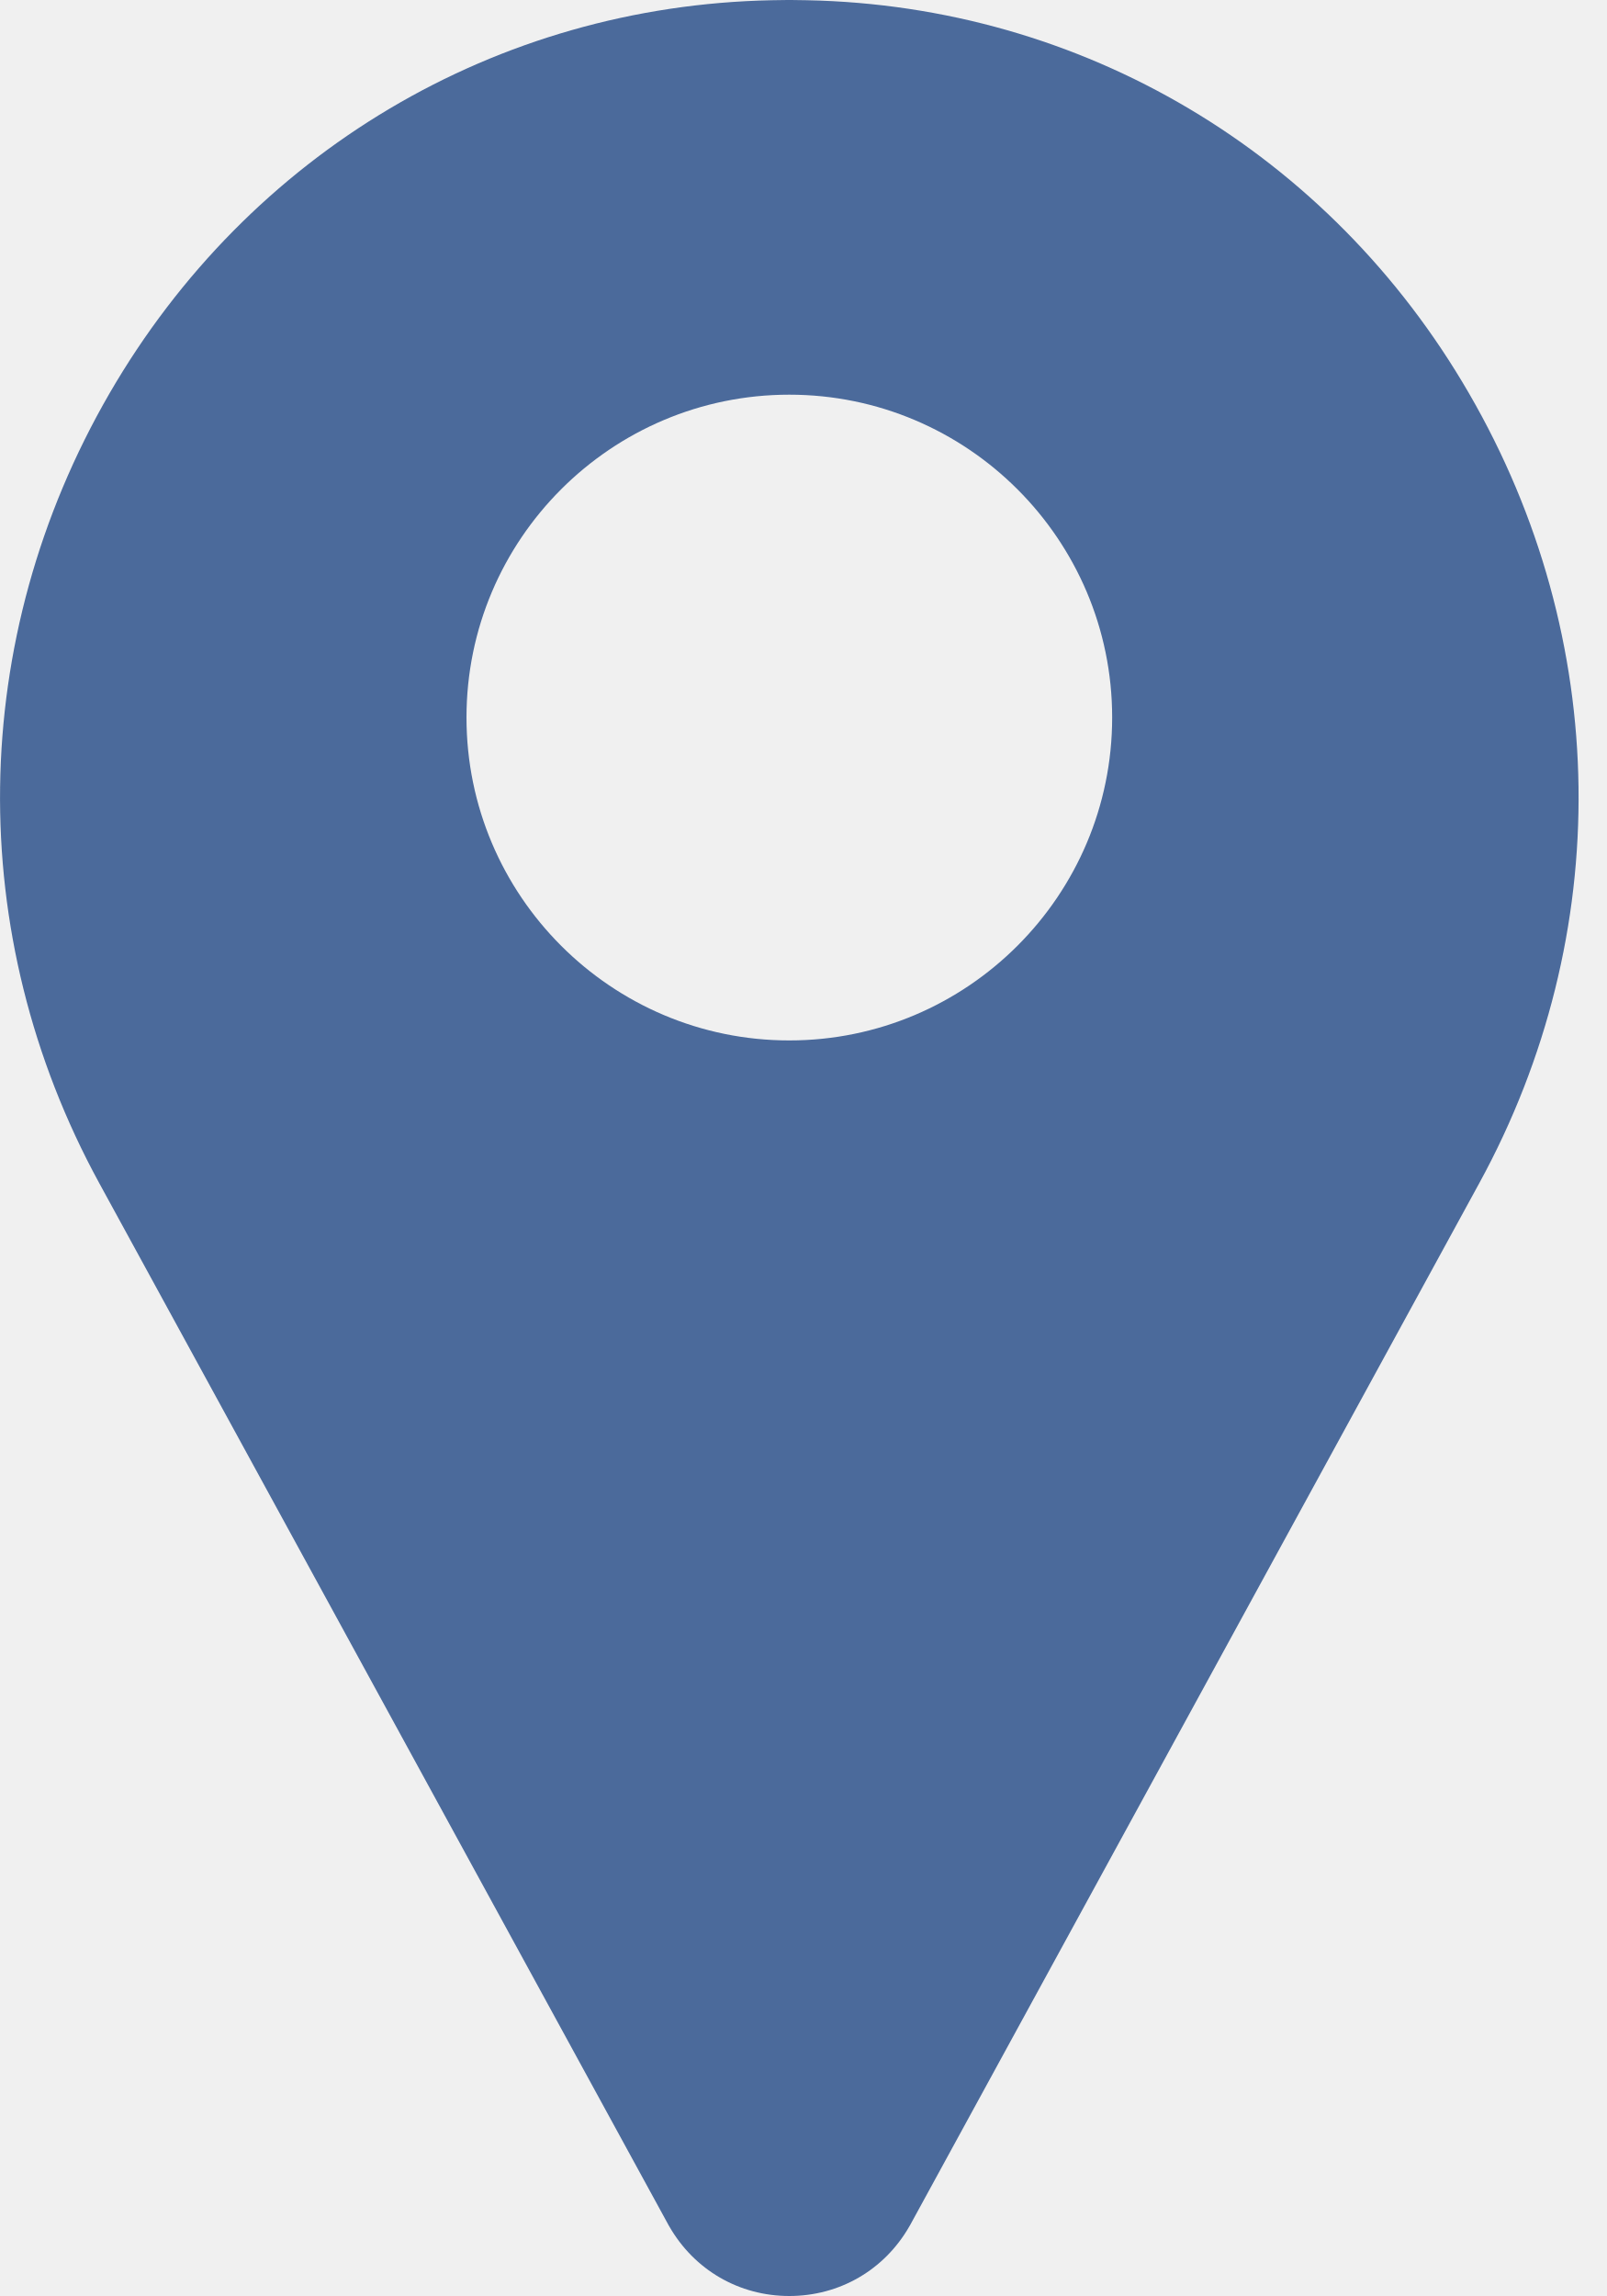
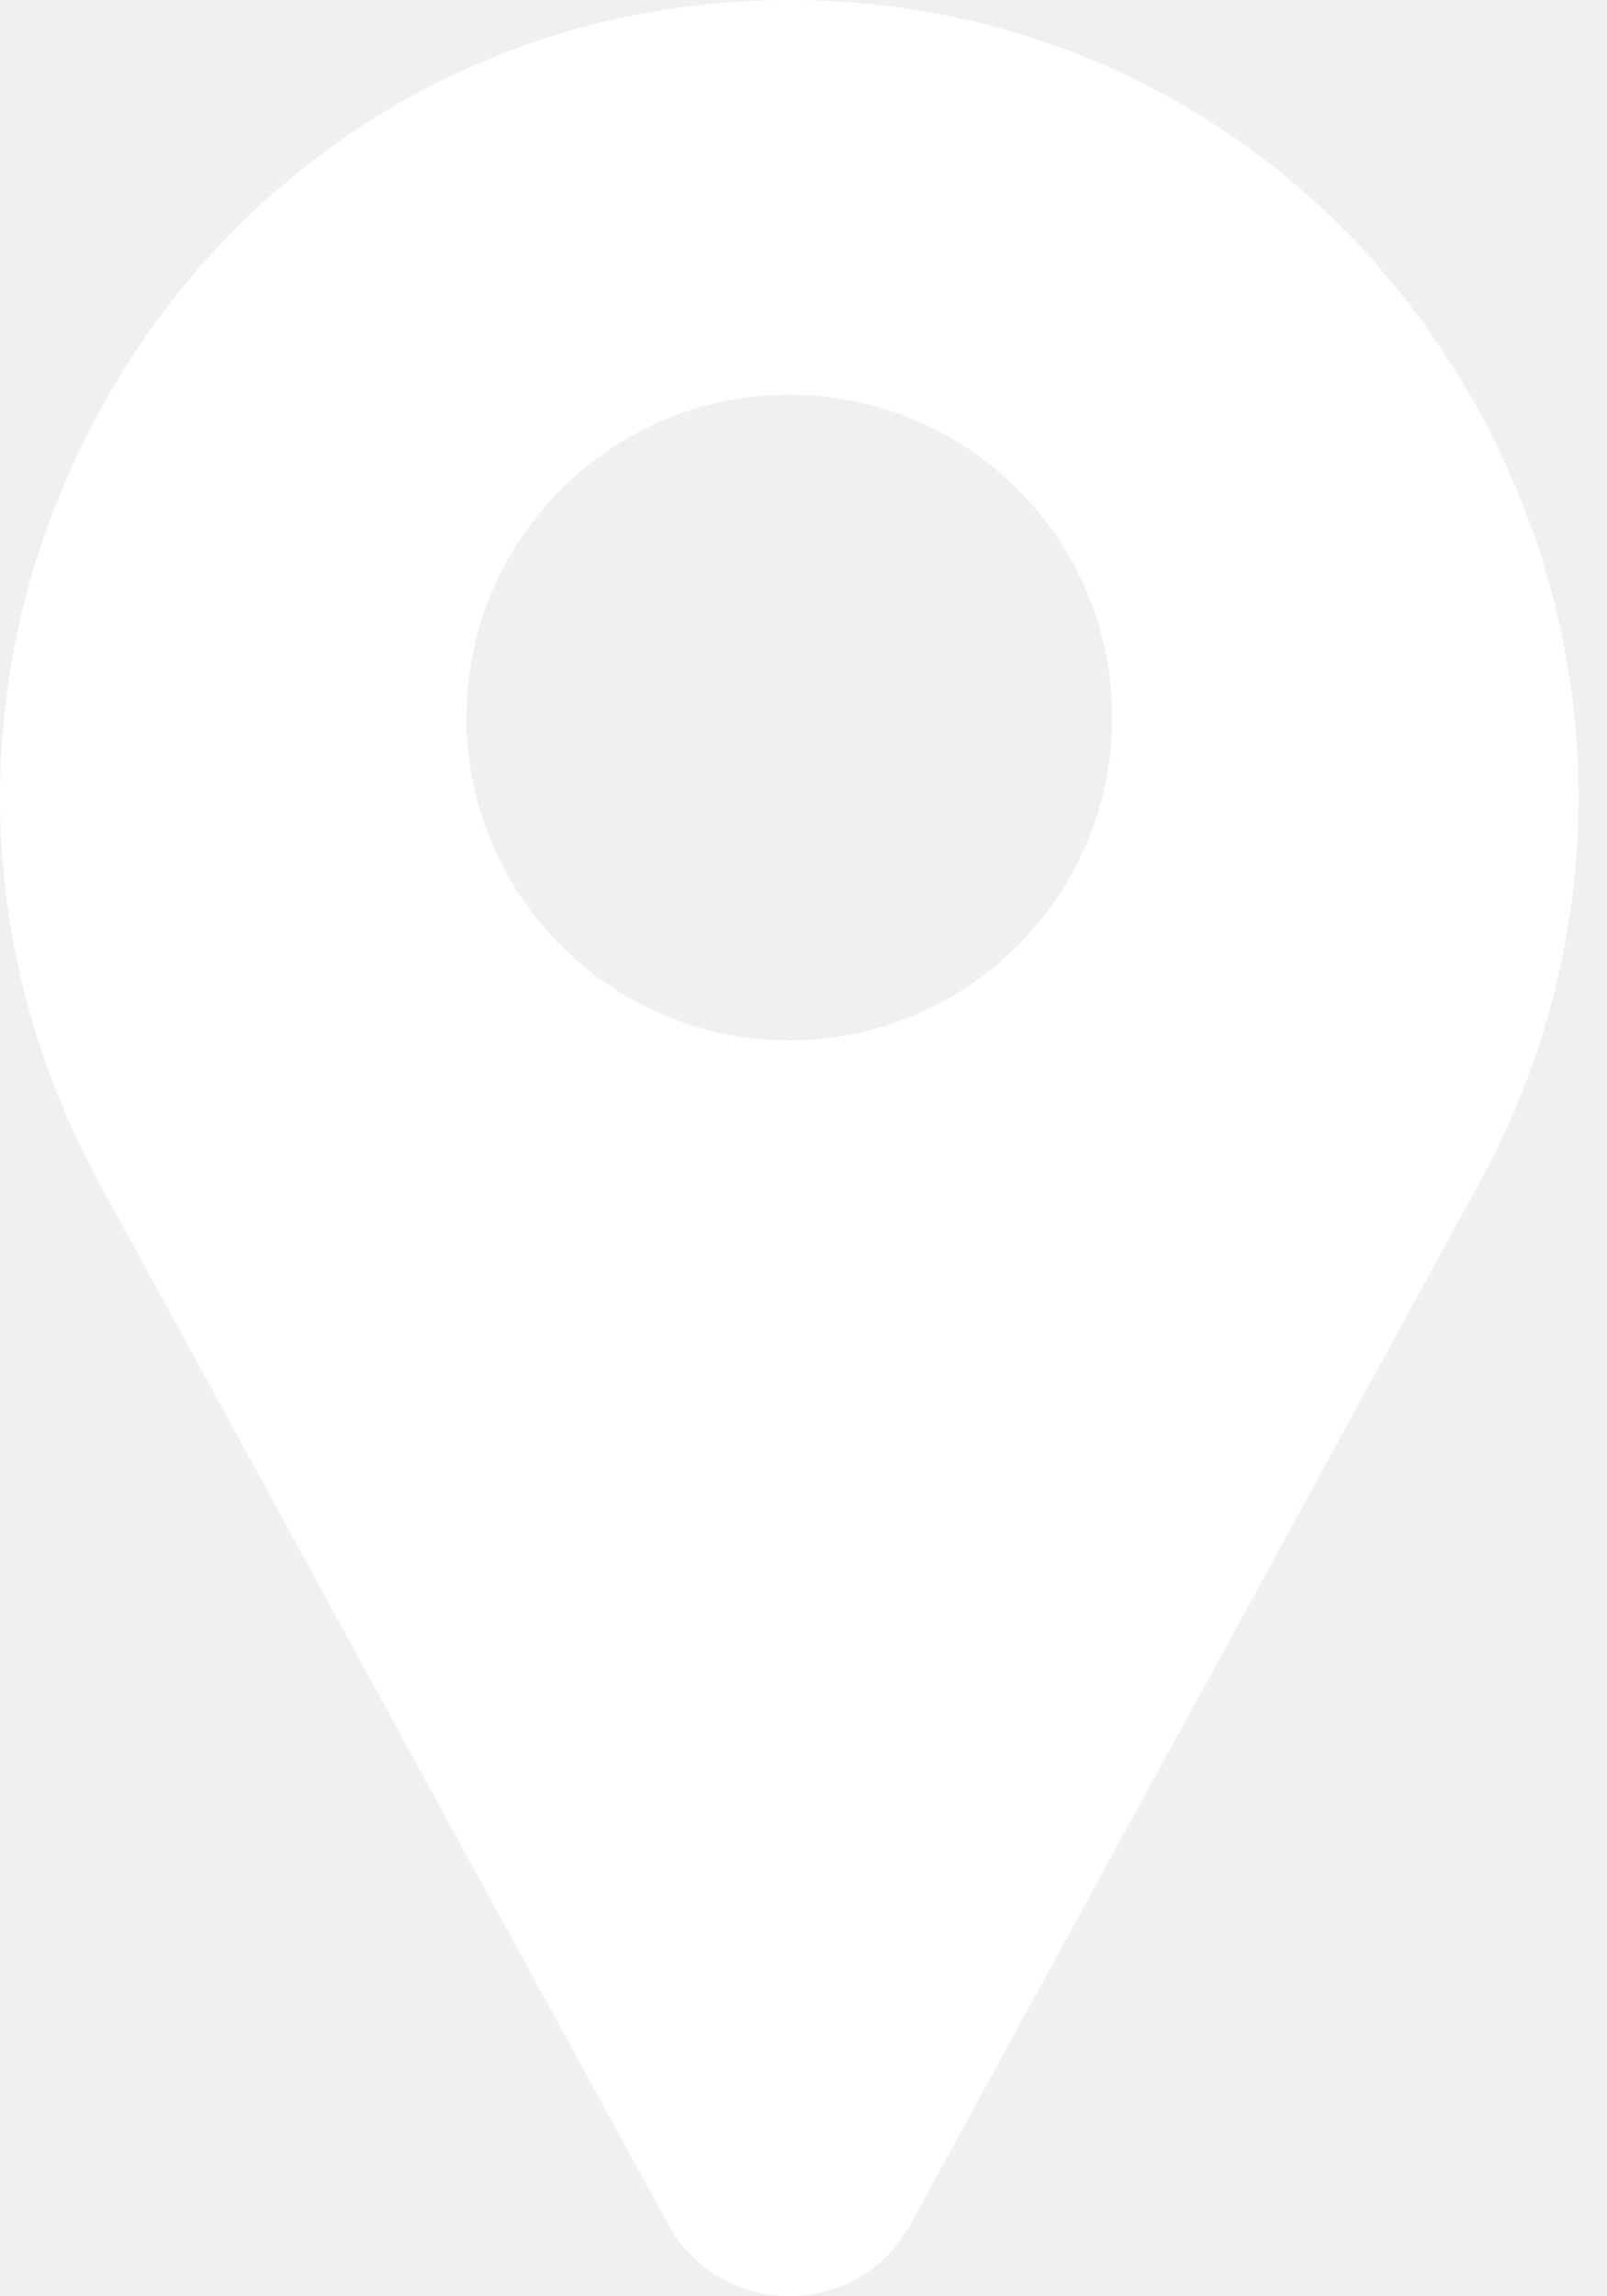
<svg xmlns="http://www.w3.org/2000/svg" width="14" height="20" viewBox="0 0 14 20" fill="none">
-   <g id="003-pin">
-     <path id="Shape" fill-rule="evenodd" clip-rule="evenodd" d="M7.03 0.002C9.428 0.05 11.584 1.33 12.797 3.425C14.038 5.566 14.072 8.138 12.888 10.305L7.929 19.382L7.922 19.394C7.704 19.774 7.313 20 6.876 20C6.44 20 6.049 19.774 5.831 19.394L5.824 19.382L0.864 10.305C-0.319 8.138 -0.285 5.566 0.955 3.425C2.169 1.33 4.325 0.05 6.722 0.002C6.825 -0.001 6.928 -0.001 7.03 0.002ZM4.064 6.25C4.064 7.801 5.325 9.063 6.876 9.063C8.427 9.063 9.689 7.801 9.689 6.25C9.689 4.699 8.427 3.438 6.876 3.438C5.325 3.438 4.064 4.699 4.064 6.25Z" fill="#4B6A9B" />
-   </g>
+   <path fill-rule="evenodd" clip-rule="evenodd" d="M7.03 0.002C9.428 0.05 11.584 1.33 12.797 3.425C14.038 5.566 14.072 8.138 12.888 10.305L7.929 19.382L7.922 19.394C7.704 19.774 7.313 20 6.876 20C6.44 20 6.049 19.774 5.831 19.394L5.824 19.382L0.864 10.305C-0.319 8.138 -0.285 5.566 0.955 3.425C2.169 1.33 4.325 0.05 6.722 0.002C6.825 -0.001 6.928 -0.001 7.03 0.002ZM4.064 6.25C4.064 7.801 5.325 9.063 6.876 9.063C8.427 9.063 9.689 7.801 9.689 6.25C9.689 4.699 8.427 3.438 6.876 3.438C5.325 3.438 4.064 4.699 4.064 6.25Z" fill="white" />
</svg>
